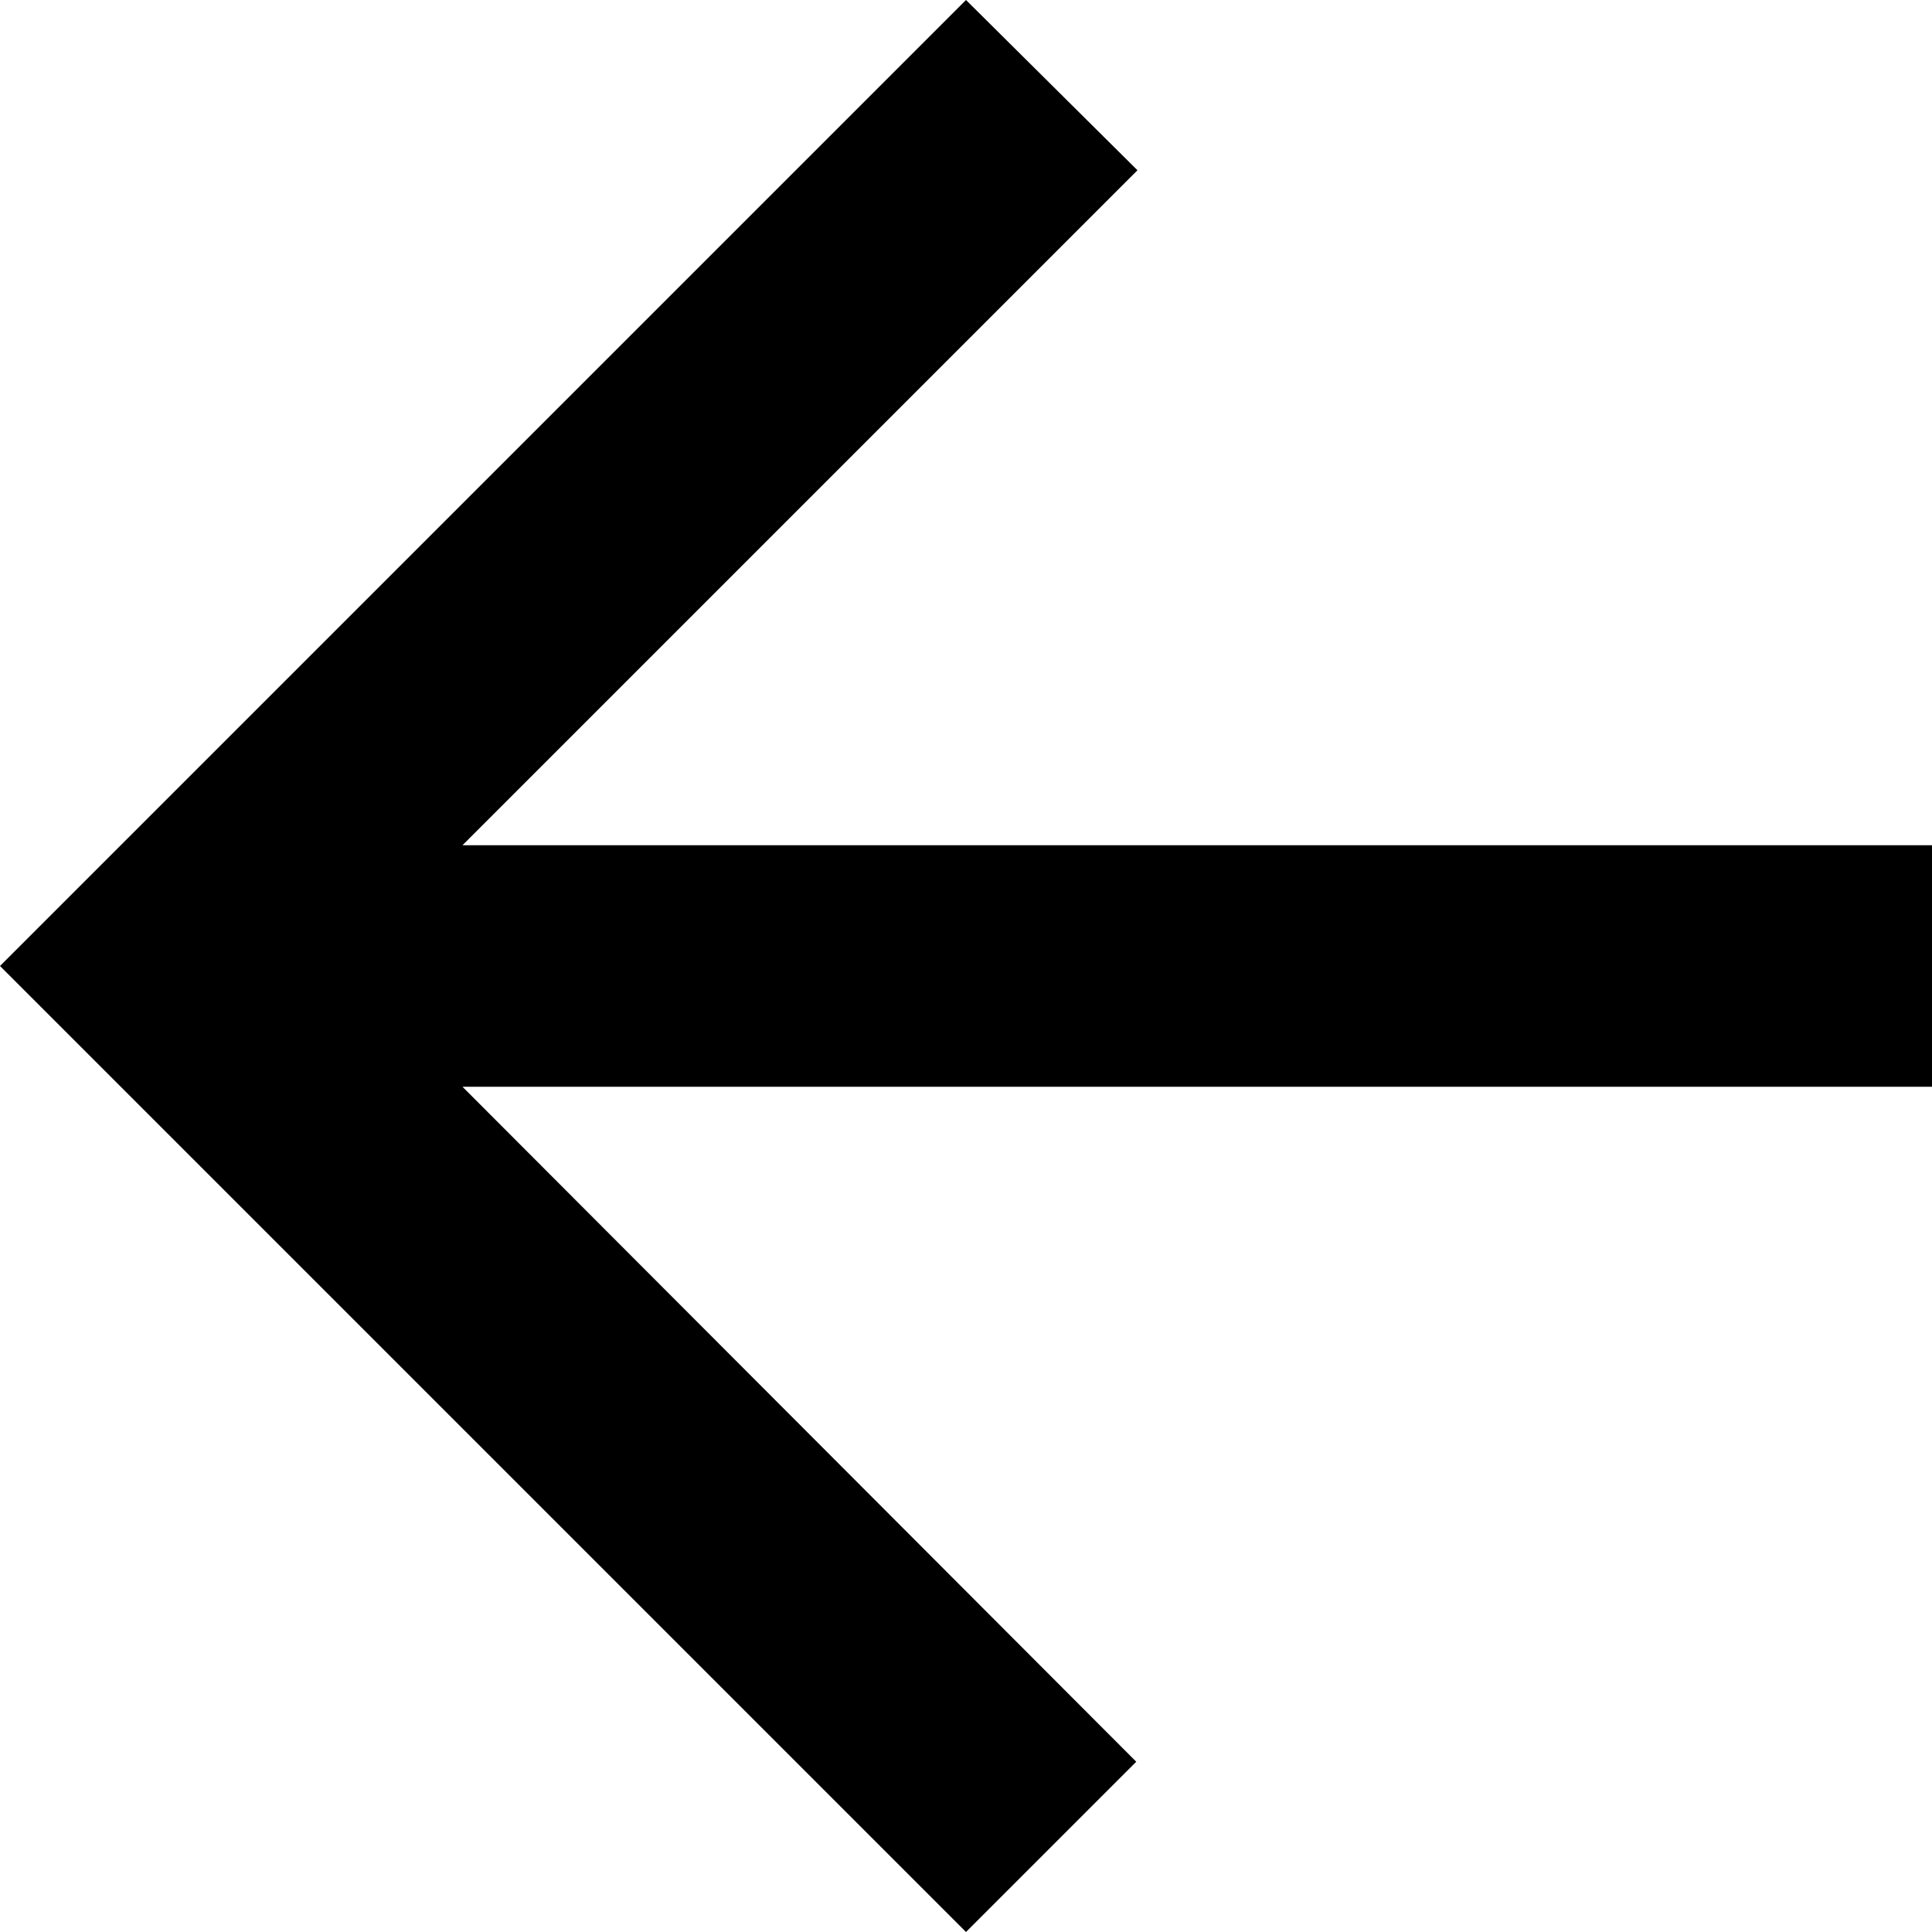
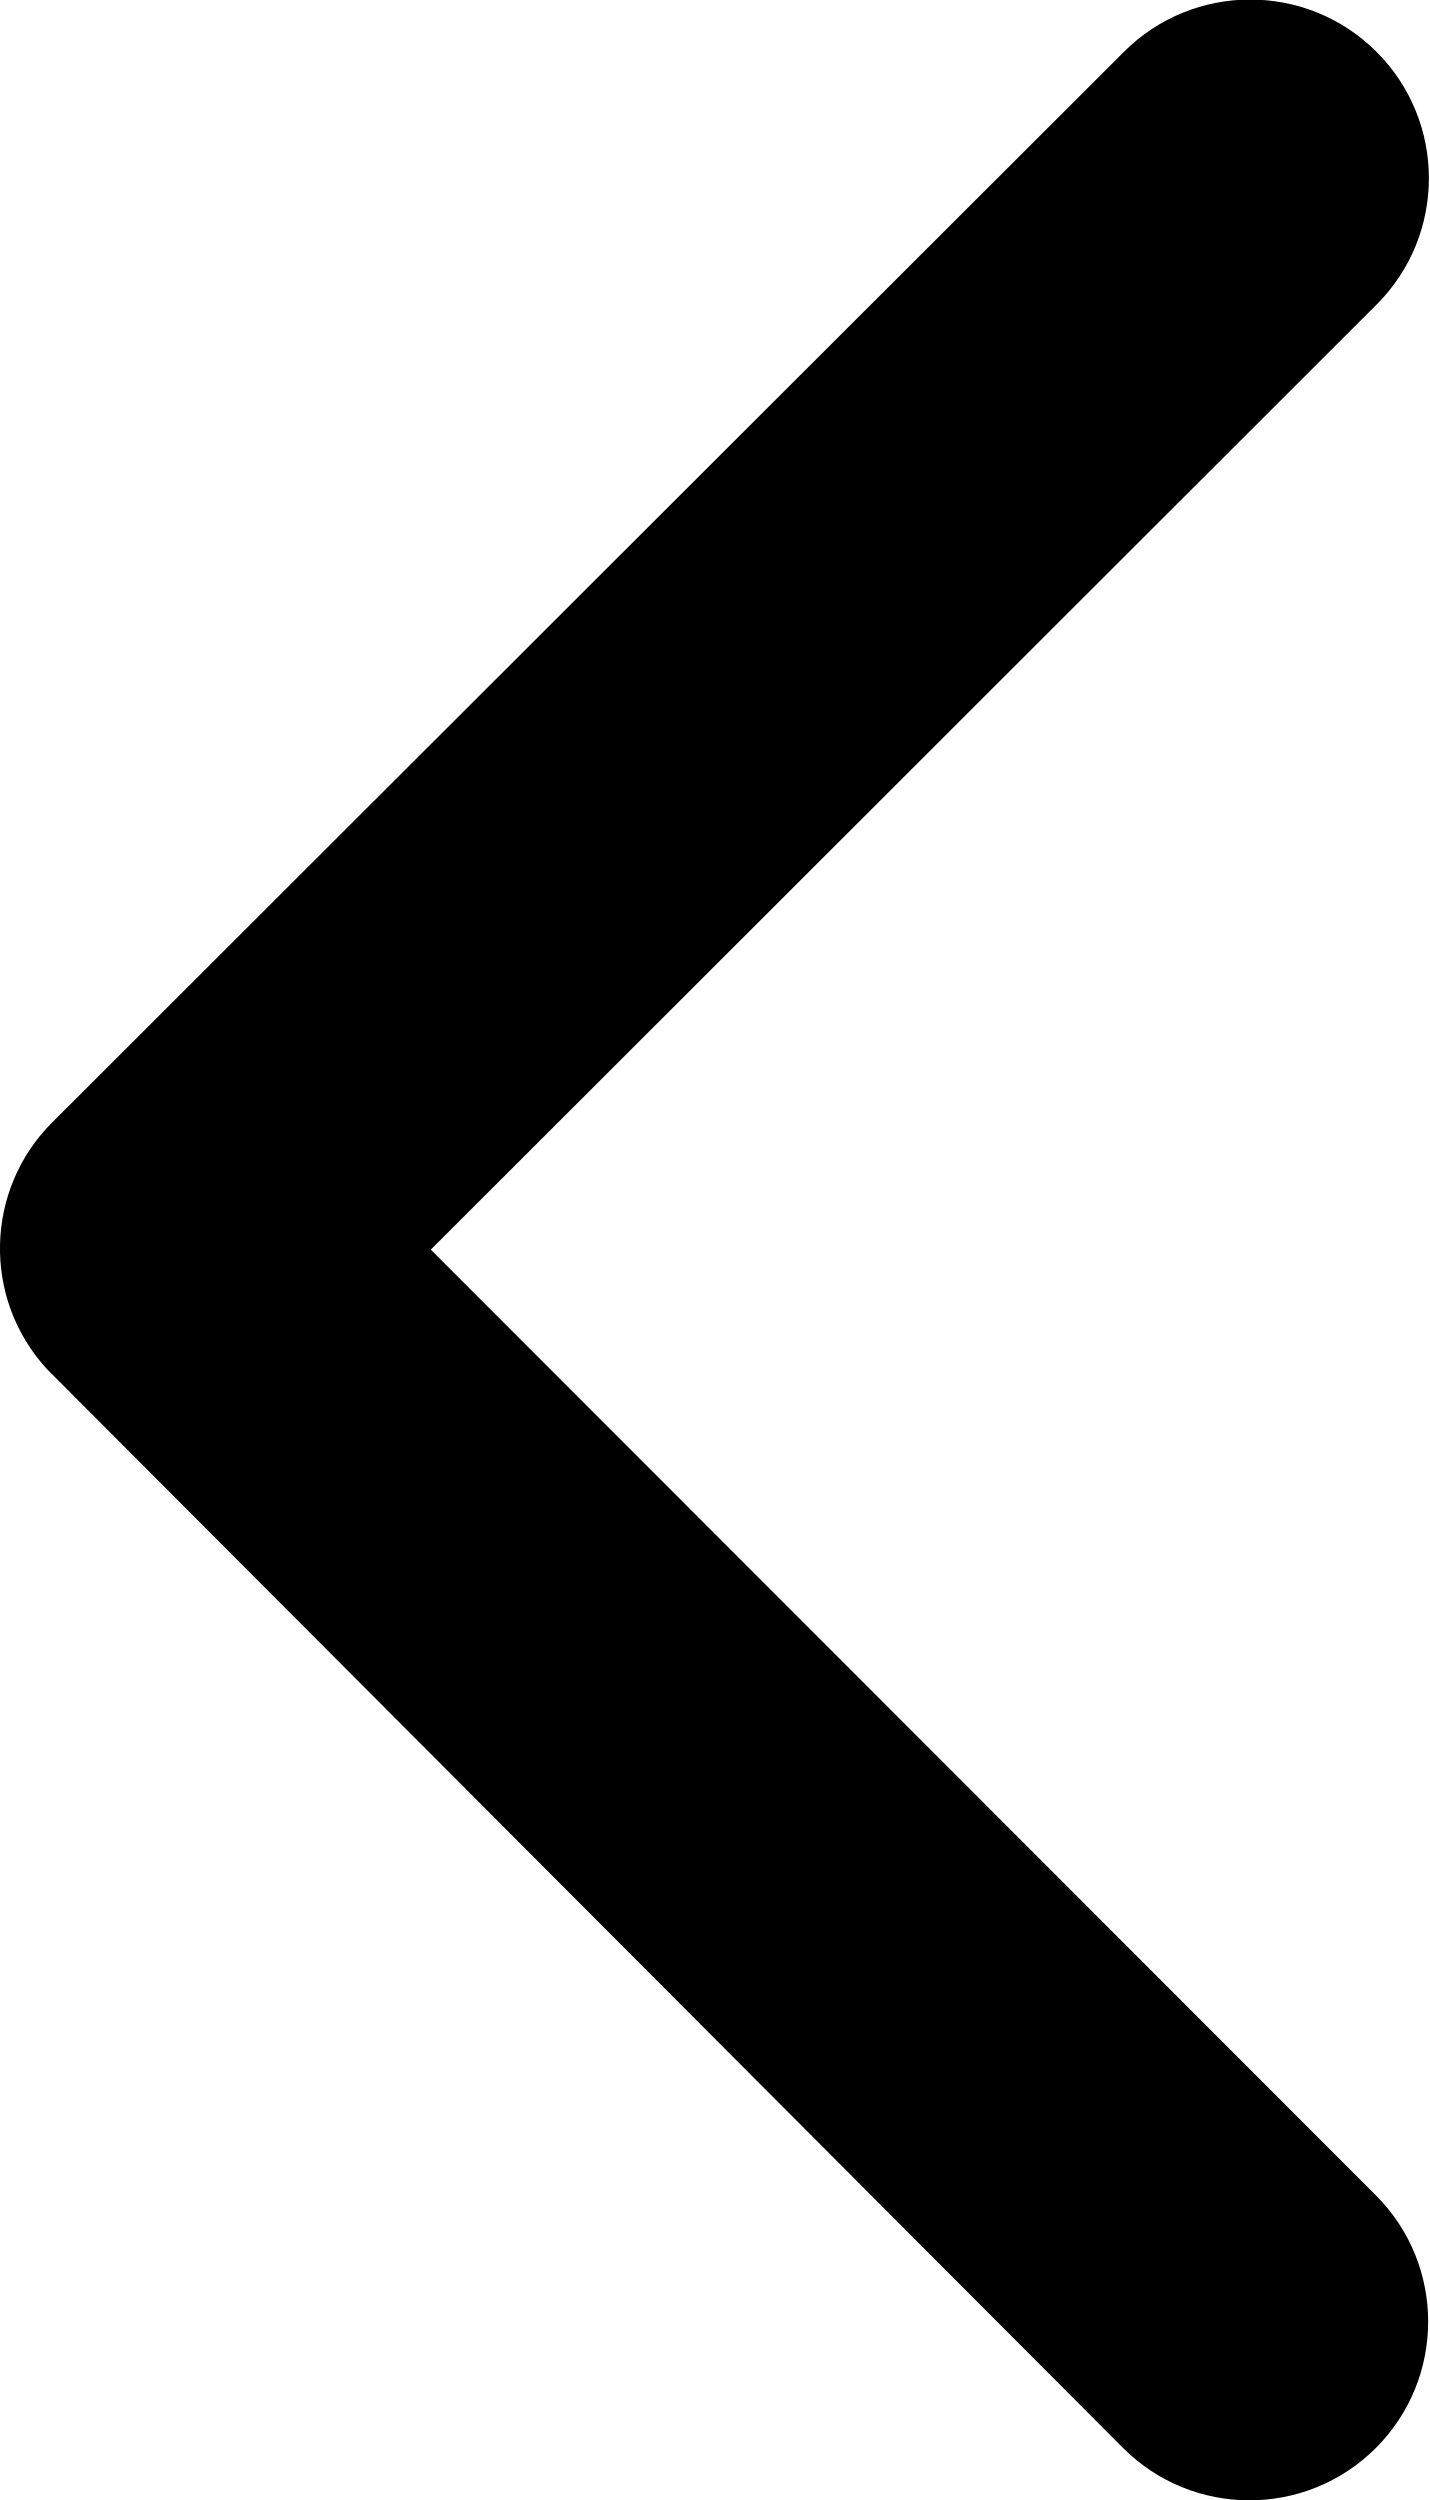
- <svg xmlns="http://www.w3.org/2000/svg" width="24" height="24" viewBox="0 0 24 24">
-   <path id="Icon_material-arrow_back" data-name="Icon material-arrow_back" d="M30,16.5H11.745L20.13,8.115,18,6,6,18,18,30l2.115-2.115L11.745,19.5H30Z" transform="translate(-6 -6)" />
+ <svg xmlns="http://www.w3.org/2000/svg" viewBox="0 0 13.503 23.619">
+   <path d="M15.321,18l8.937-8.93a1.688,1.688,0,0,0-2.391-2.384L11.742,16.8a1.685,1.685,0,0,0-.049,2.327L21.86,29.32a1.688,1.688,0,0,0,2.391-2.384Z" transform="translate(-11.251 -6.194)" />
</svg>
